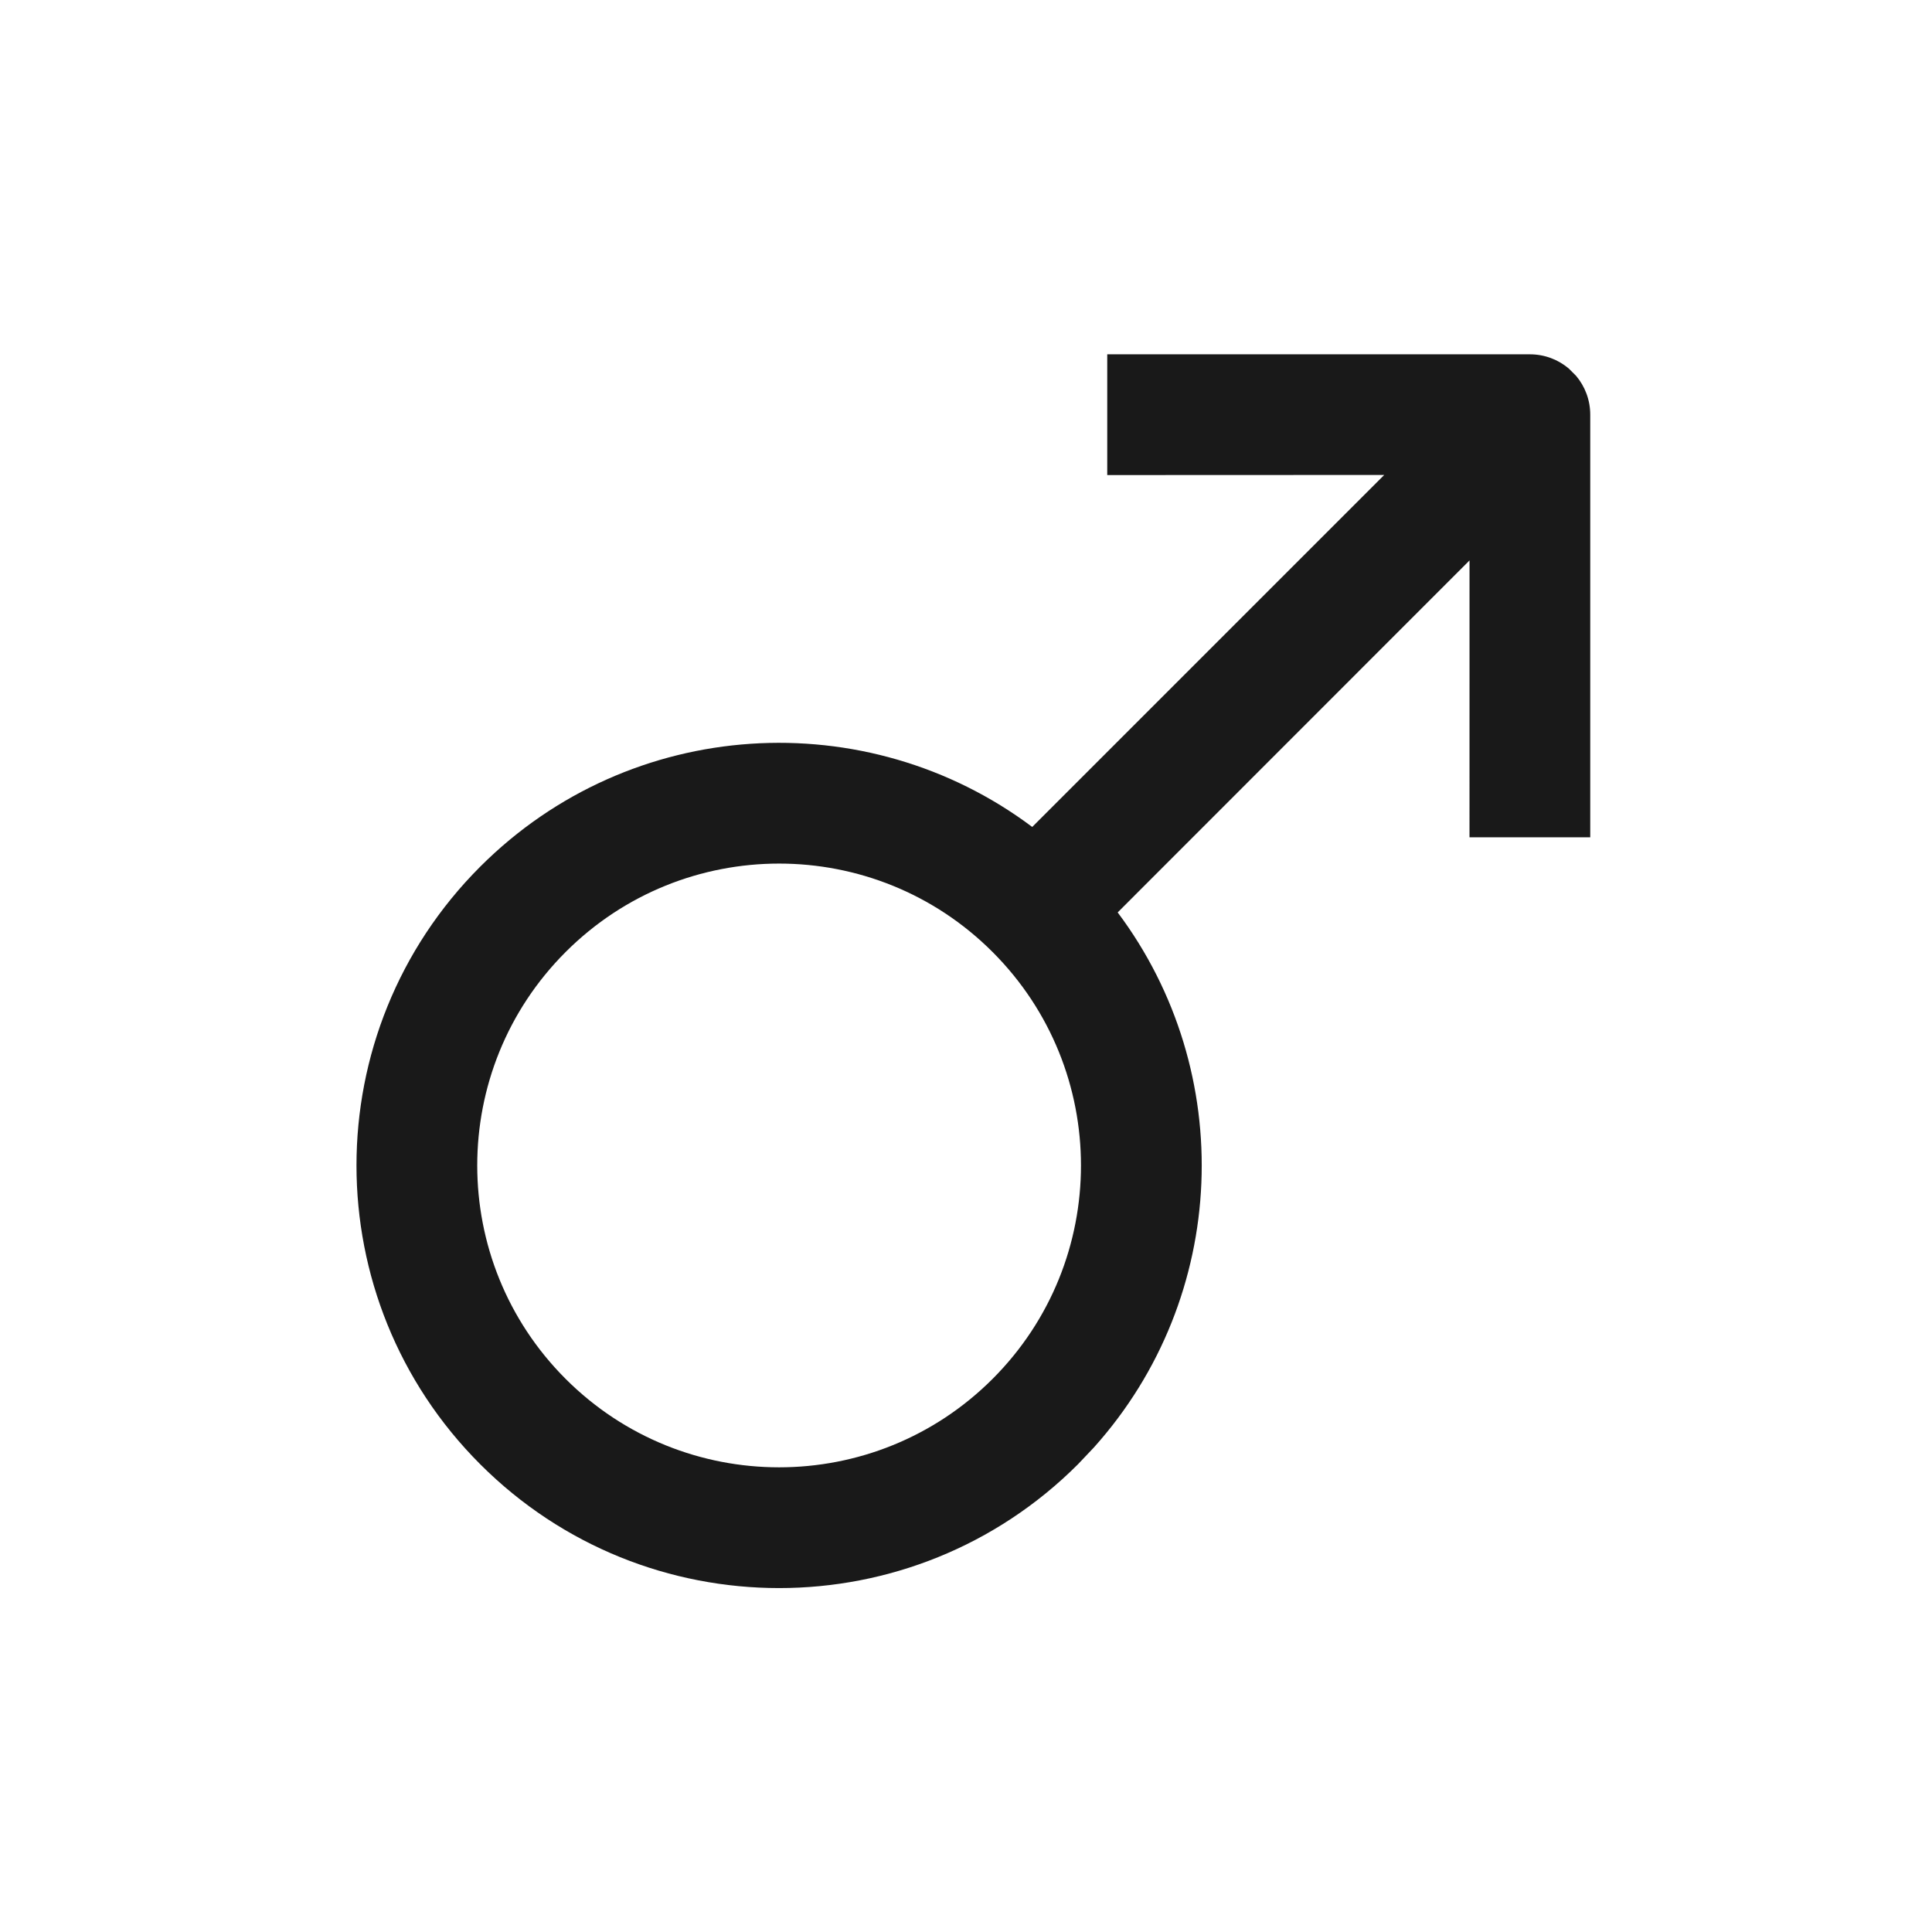
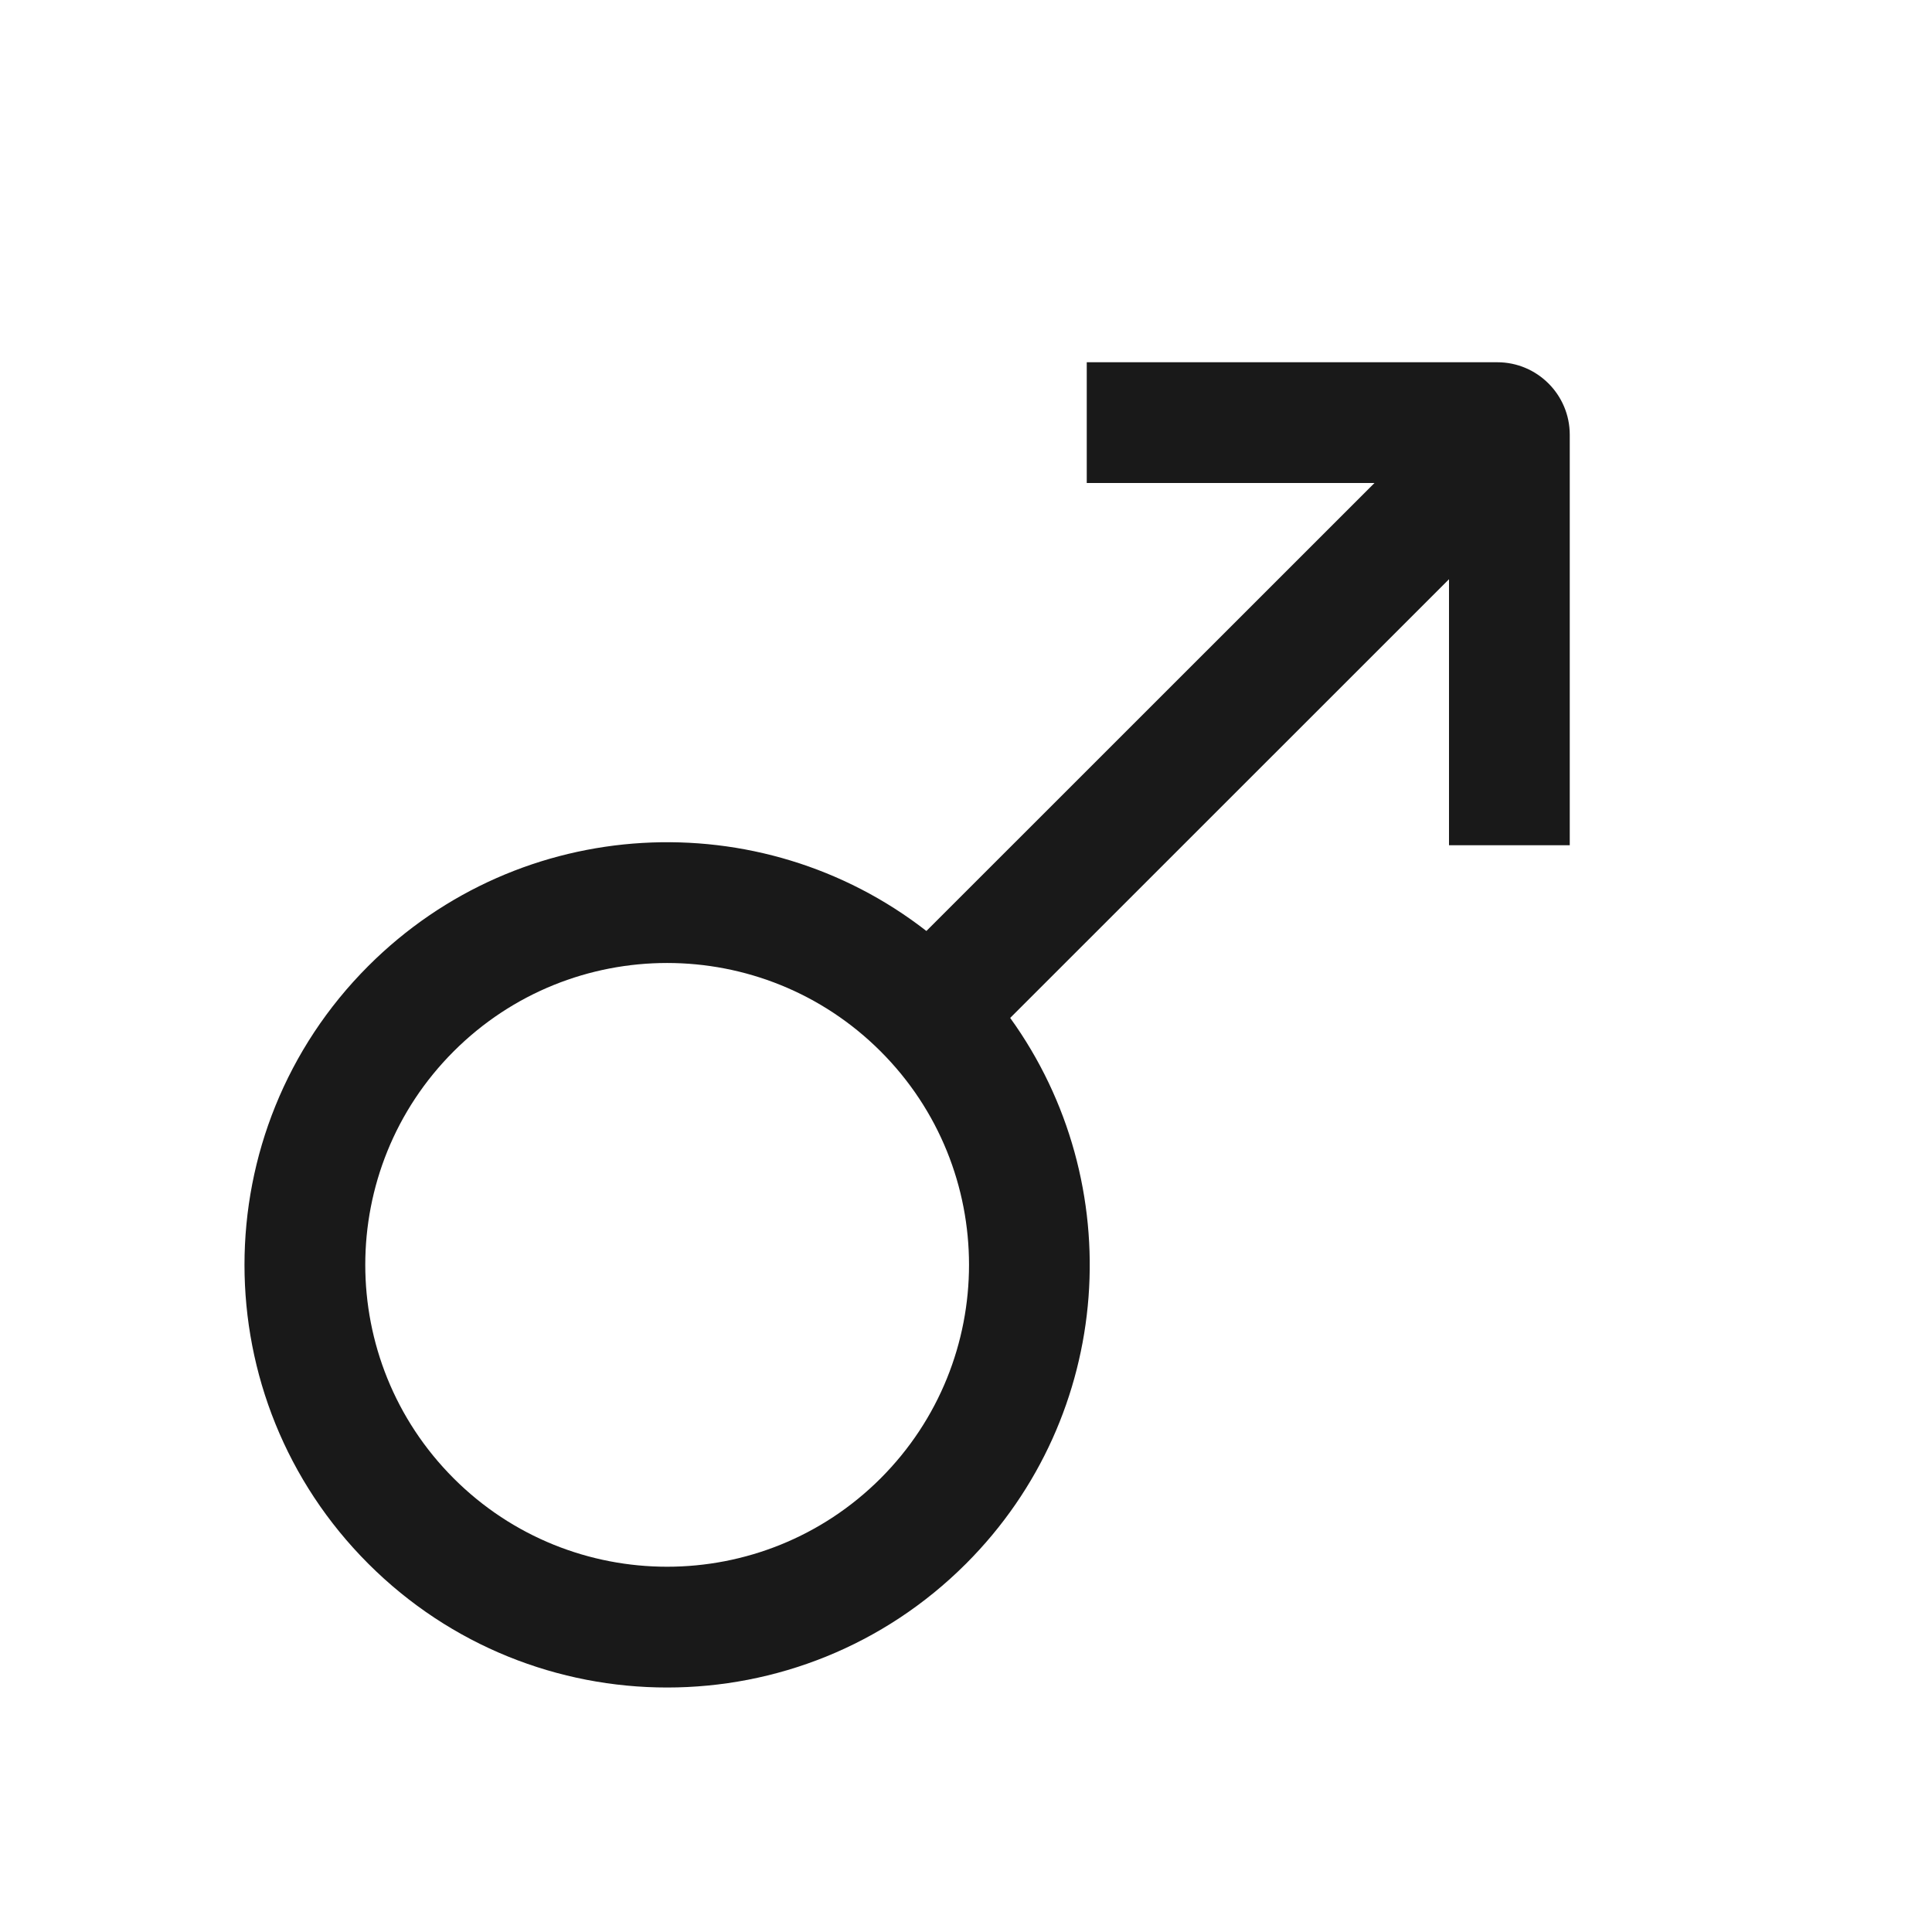
- <svg xmlns="http://www.w3.org/2000/svg" viewBox="0 0 1024 1024" version="1.1">
-   <path fill-opacity=".9" fill-rule="evenodd" d="M835.337 199.176C840.033 204.745 842.863 211.938 842.863 219.793L842.863 219.793 842.863 443.793 778.863 443.793 778.876 297.034 592.394 483.603C655.731 568.132 651.53 687.239 579.79 767.181L571.334 776.106C483.856 863.583 342.028 863.583 254.55 776.106 167.073 688.628 167.073 546.8 254.55 459.322 334.346 379.526 459.367 372.519 547.105 438.301L733.667 251.734 586.863 251.793 586.863 187.793 810.863 187.793C818.718 187.793 825.911 190.623 831.48 195.319ZM526.079 504.577C463.595 442.093 362.289 442.093 299.805 504.577 237.321 567.061 237.321 668.367 299.805 730.851 362.289 793.335 463.595 793.335 526.079 730.851 588.563 668.367 588.563 567.061 526.079 504.577Z" />
+ <svg xmlns="http://www.w3.org/2000/svg" width="16" height="16" viewBox="0 0 16 16" fill="none">
+   <path fill-rule="evenodd" clip-rule="evenodd" d="M13 3.6C13 3.269 12.731 3 12.4 3H9V4L11.383 4L7.672 7.71C6.299 6.641 4.312 6.738 3.05 8C1.683 9.367 1.683 11.583 3.05 12.95C4.417 14.317 6.633 14.317 8 12.95C9.231 11.719 9.353 9.798 8.366 8.43L12 4.797V7H13V3.6ZM3.757 12.243C4.733 13.219 6.316 13.219 7.293 12.243C8.269 11.266 8.269 9.683 7.293 8.707C6.316 7.731 4.733 7.731 3.757 8.707C2.781 9.683 2.781 11.266 3.757 12.243Z" fill="black" fill-opacity="0.9" />
</svg>
